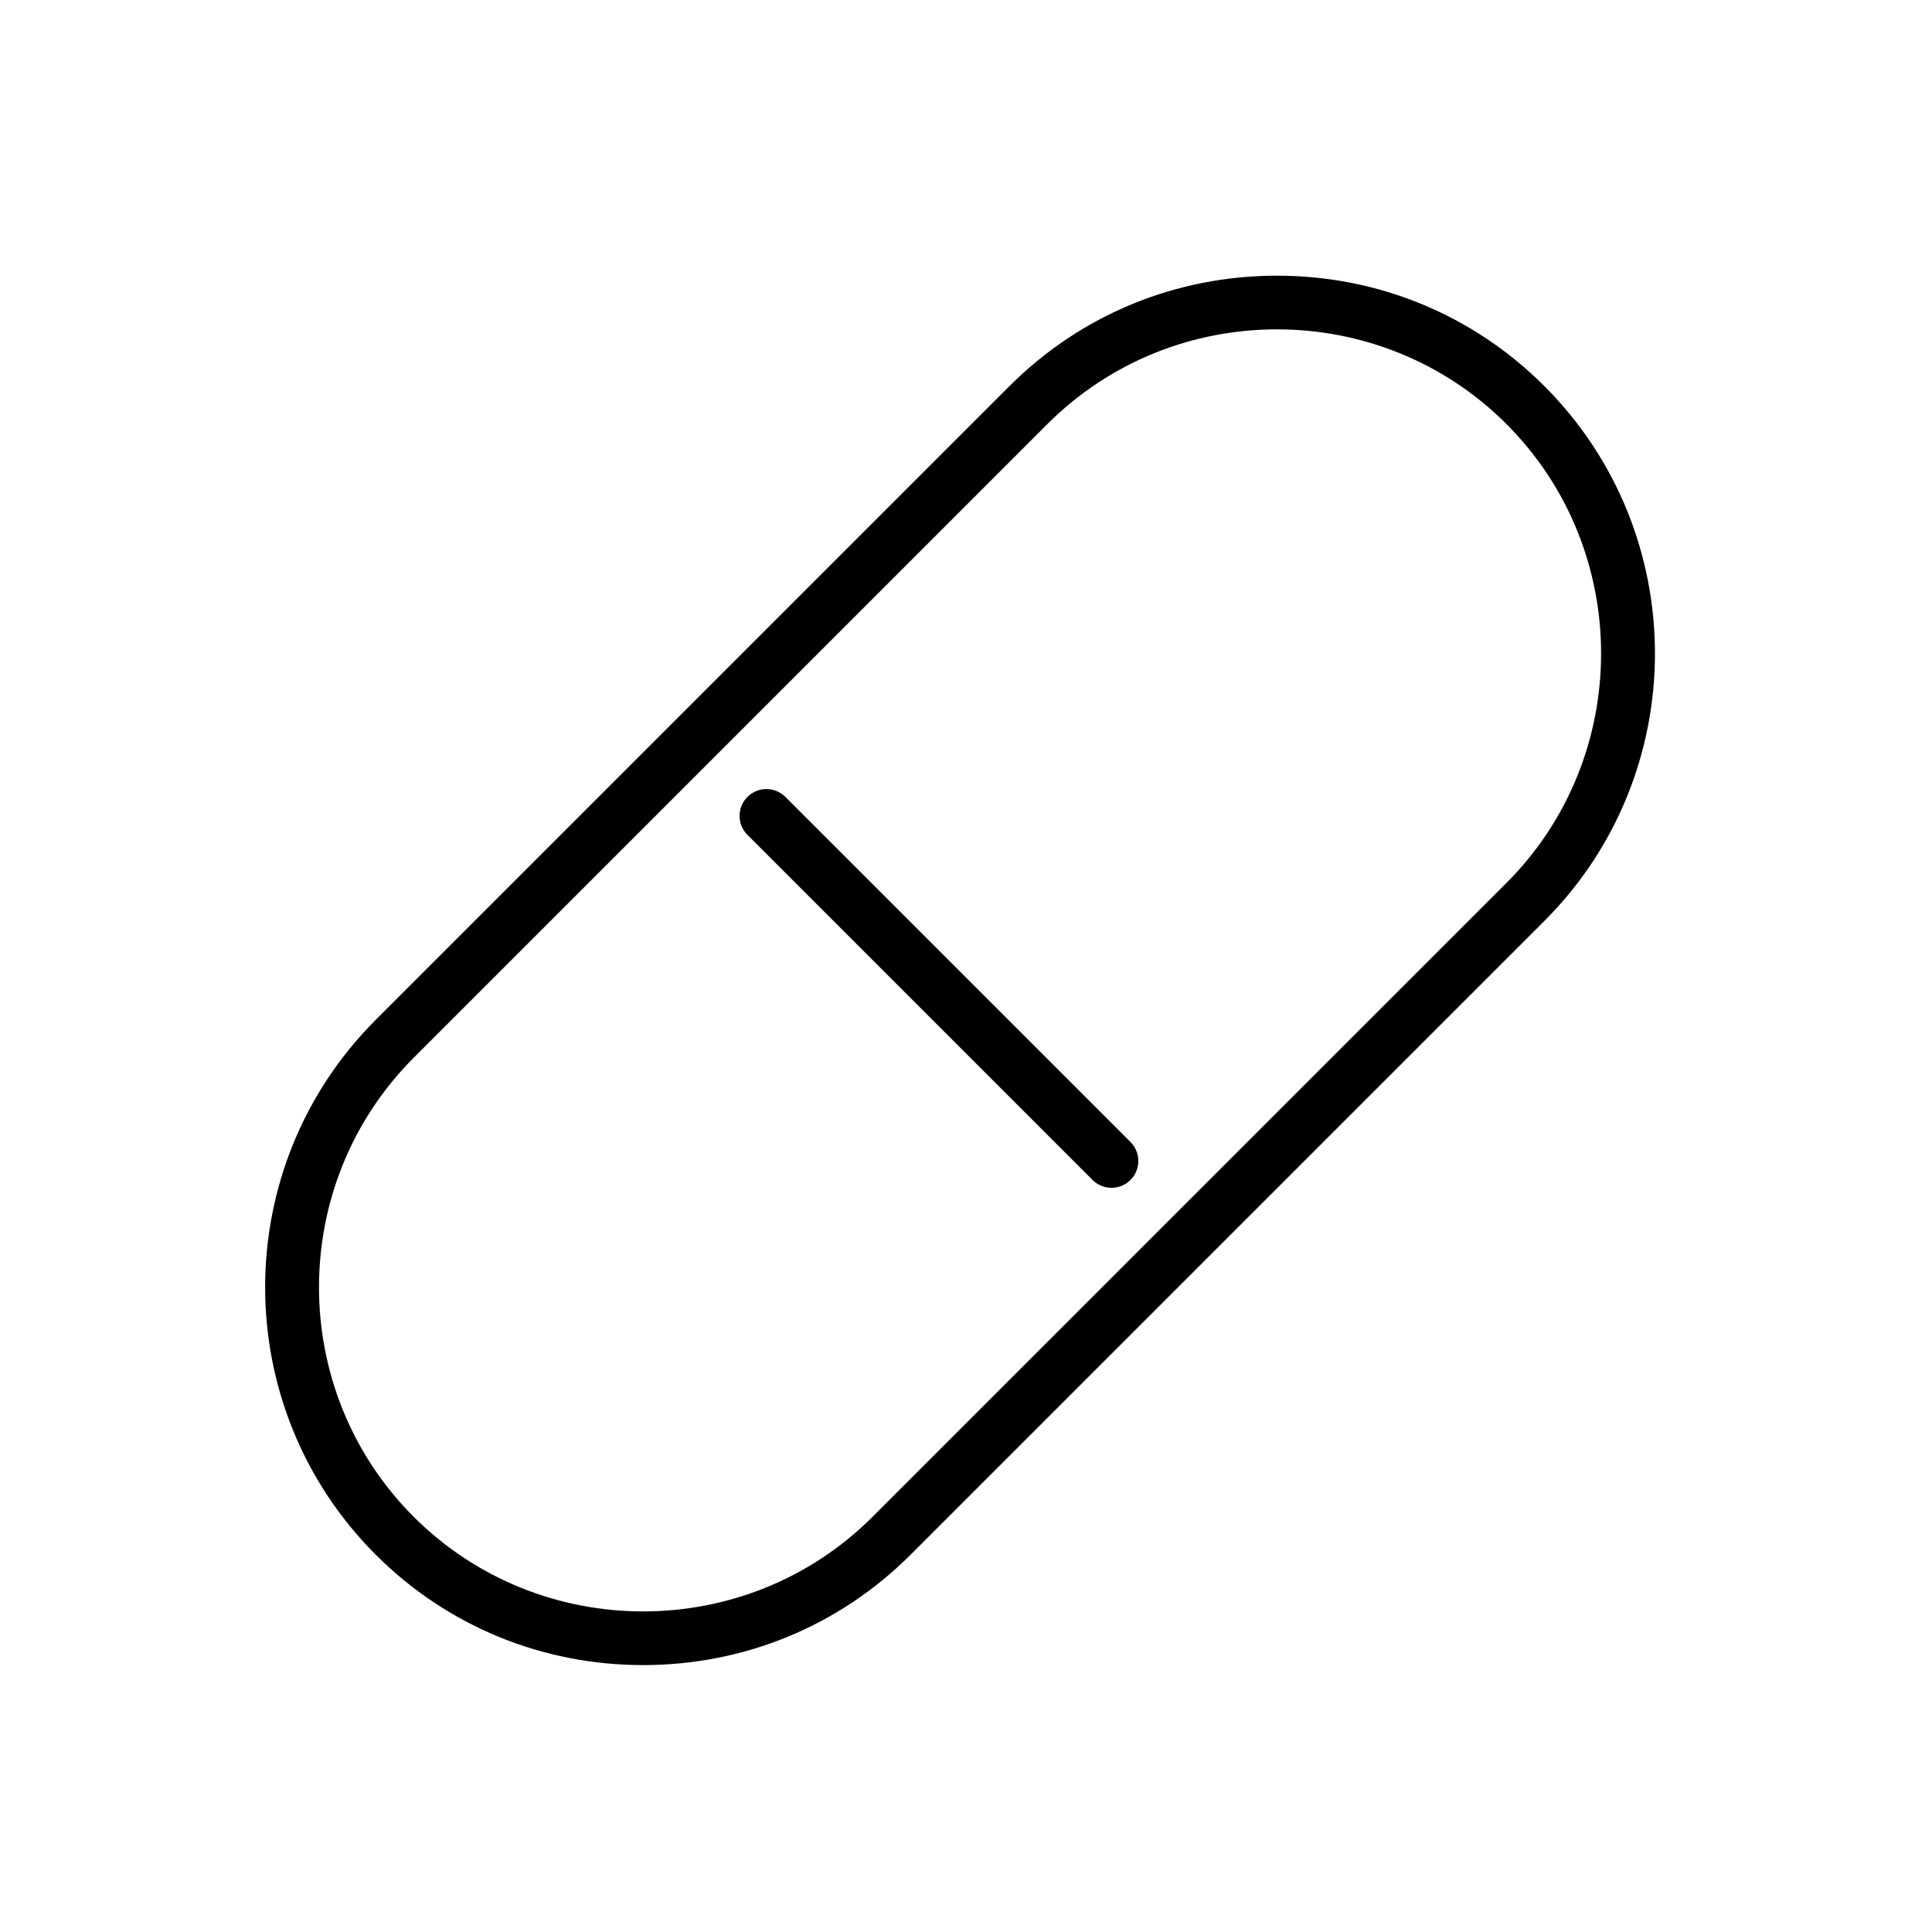
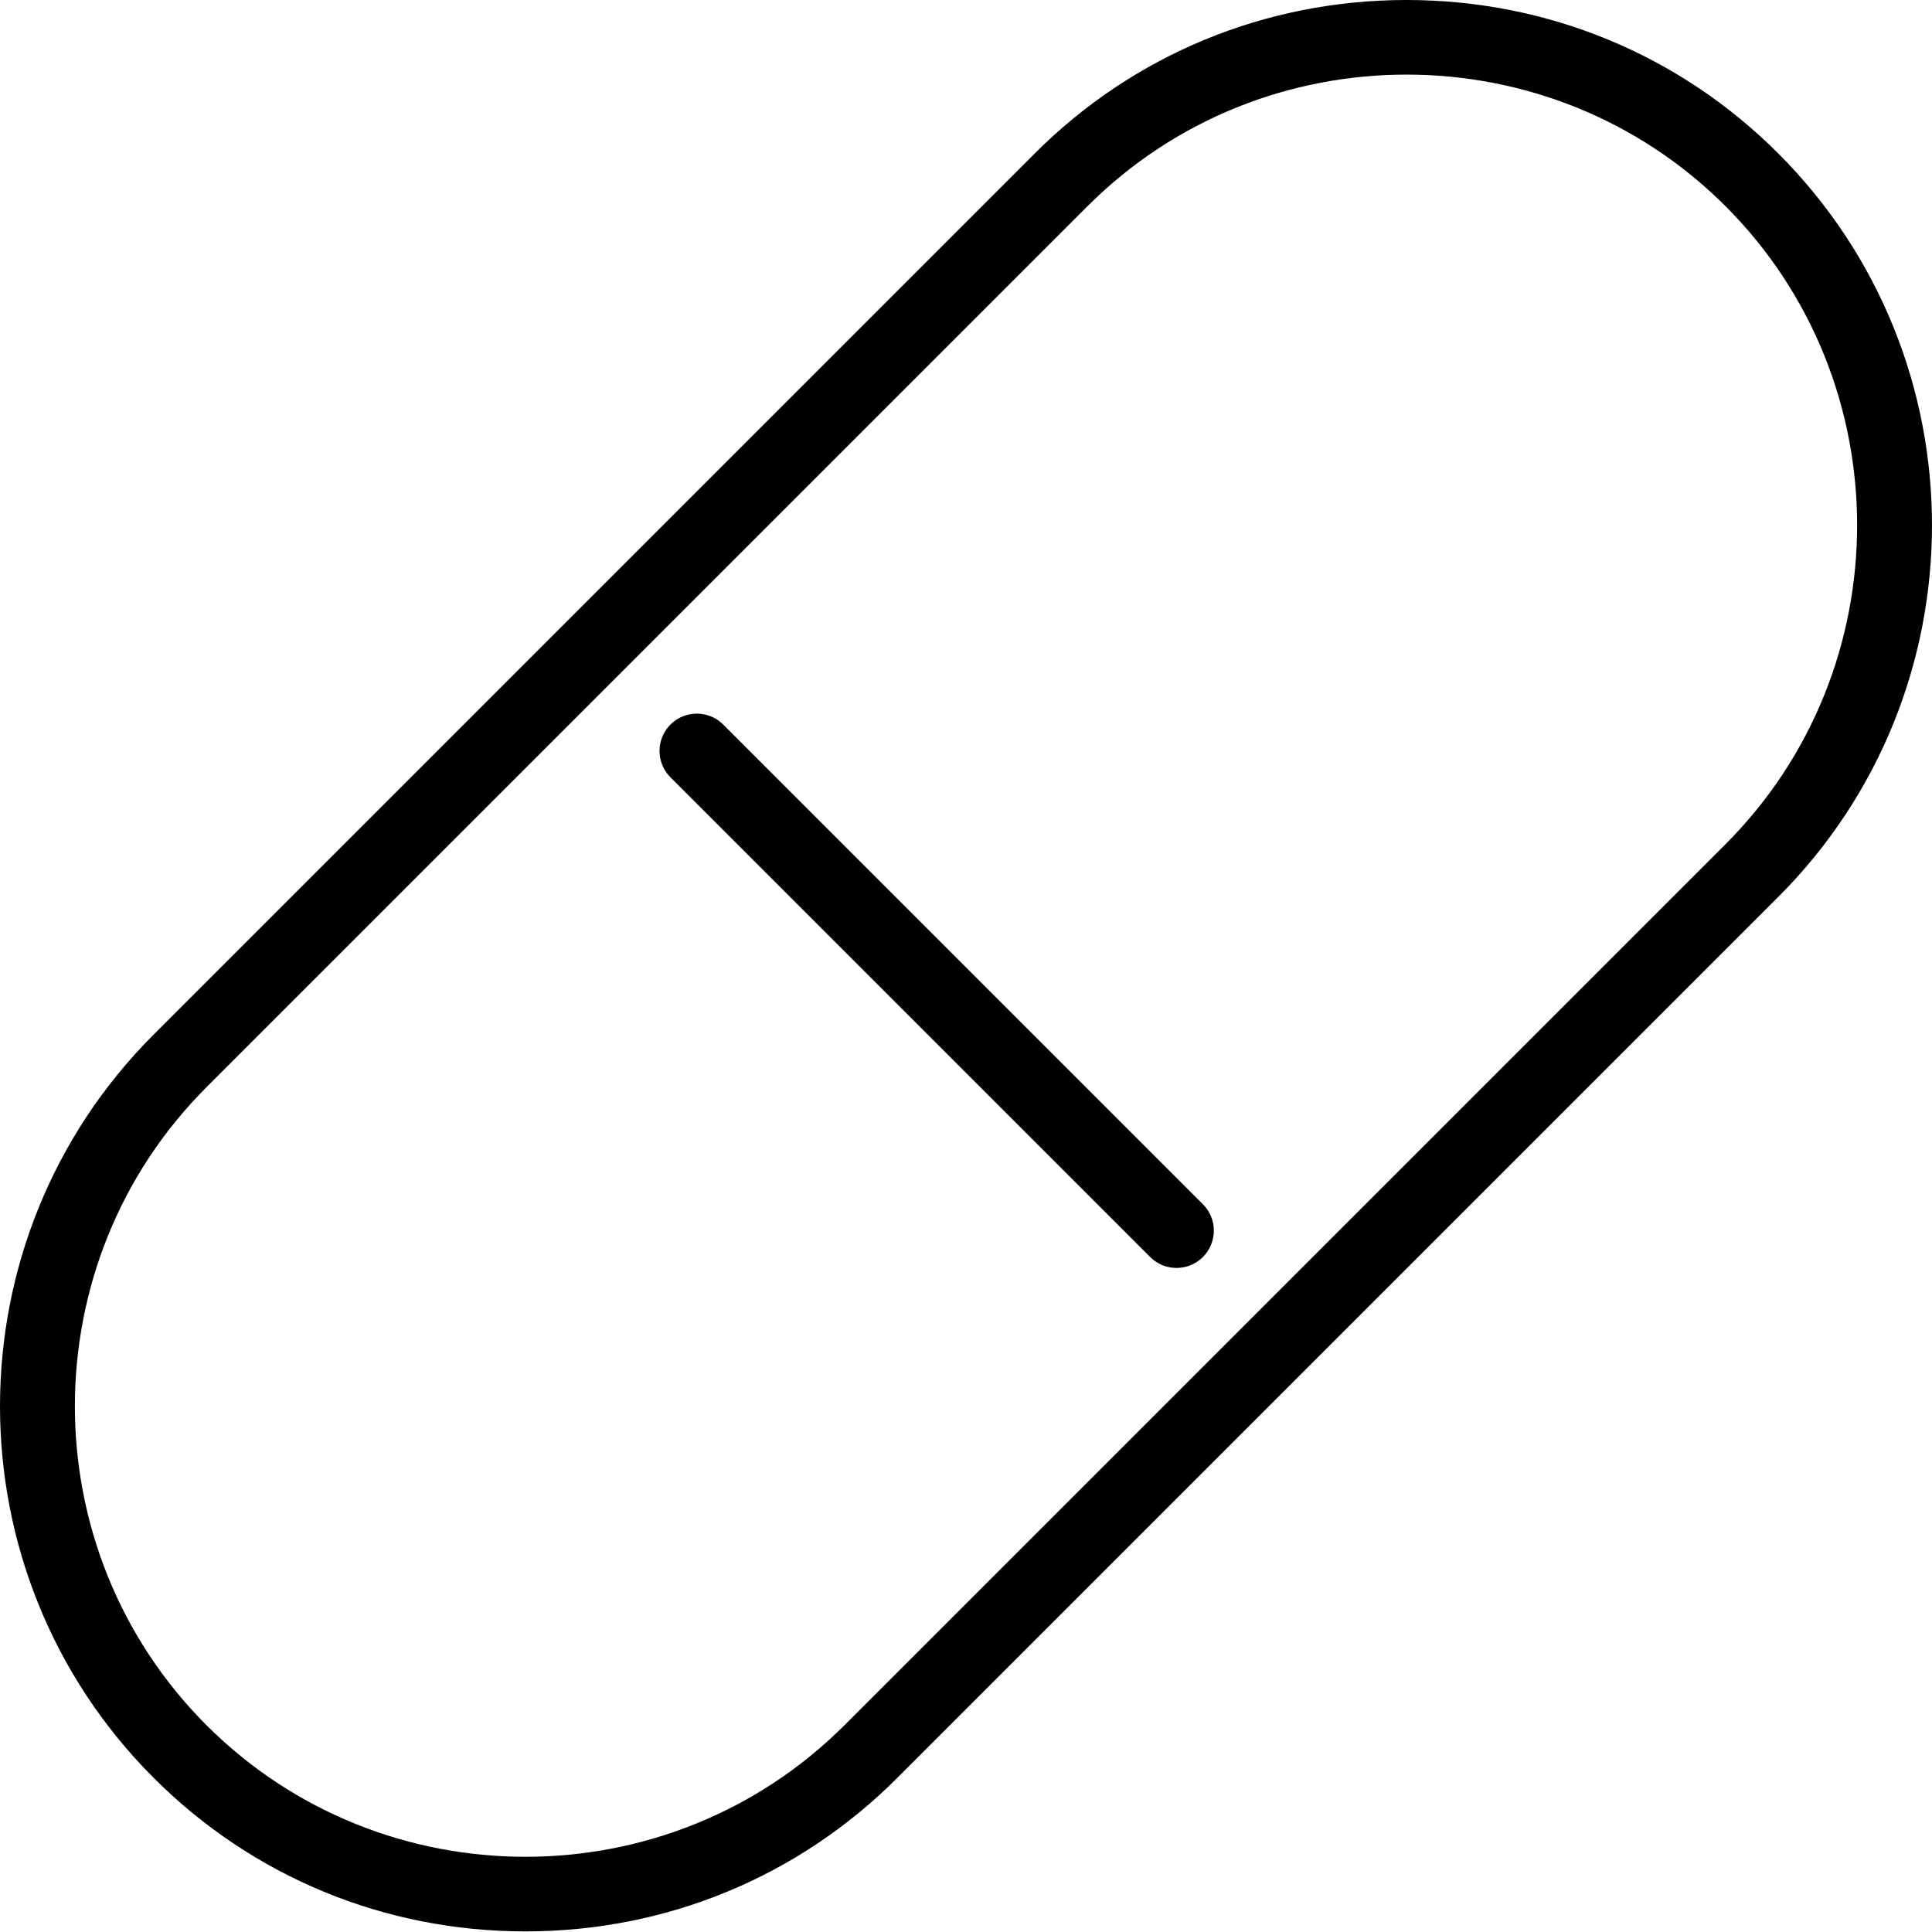
- <svg xmlns="http://www.w3.org/2000/svg" id="emoji" viewBox="0 0 72 72">
-   <g id="line">
-     <path fill="#000000" stroke="none" d="M47.588,12.274c3.1,0,6.2,1.176,8.552,3.528l0,0c4.704,4.704,4.704,12.4,0,17.104 L32.52,56.525c-2.352,2.352-5.452,3.528-8.552,3.528c-3.1,0-6.2-1.176-8.552-3.528l0,0 c-4.704-4.704-4.704-12.4,0-17.104l23.619-23.619C41.388,13.45,44.488,12.274,47.588,12.274 M47.588,10.274 c-3.774,0-7.314,1.461-9.966,4.113L14.002,38.007c-5.495,5.495-5.495,14.437,0,19.932 c2.653,2.653,6.192,4.114,9.966,4.114c3.774,0,7.314-1.461,9.966-4.113l23.62-23.619 c5.495-5.495,5.495-14.437,0-19.932C54.901,11.735,51.362,10.274,47.588,10.274L47.588,10.274z" />
-     <line x1="28.562" x2="41.422" y1="30.406" y2="43.266" fill="none" stroke="#000000" stroke-linecap="round" stroke-miterlimit="10" stroke-width="2" />
+ <svg xmlns="http://www.w3.org/2000/svg" id="emoji" viewBox="0 0 51.795 51.779" version="1.1" width="51.795" height="51.779">
+   <defs id="defs1" />
+   <g id="line" transform="translate(-9.880525,-10.2742)">
+     <path fill="#000000" stroke="none" d="m 47.588,12.274 c 3.1,0 6.2,1.176 8.552,3.528 v 0 c 4.704,4.704 4.704,12.4 0,17.104 L 32.52,56.525 c -2.352,2.352 -5.452,3.528 -8.552,3.528 -3.1,0 -6.2,-1.176 -8.552,-3.528 v 0 c -4.704,-4.704 -4.704,-12.4 0,-17.104 L 39.036,15.802 c 2.352,-2.352 5.452,-3.528 8.552,-3.528 m 0,-2 c -3.774,0 -7.314,1.461 -9.966,4.113 L 14.002,38.007 c -5.495,5.495 -5.495,14.437 0,19.932 2.653,2.653 6.192,4.114 9.966,4.114 3.774,0 7.314,-1.461 9.966,-4.113 L 57.554,34.32 c 5.495,-5.495 5.495,-14.437 0,-19.932 -2.653,-2.653 -6.192,-4.114 -9.966,-4.114 z" id="path1" />
+     <line x1="28.562" x2="41.422" y1="30.406" y2="43.266" fill="none" stroke="#000000" stroke-linecap="round" stroke-miterlimit="10" stroke-width="2" id="line1" />
  </g>
</svg>
